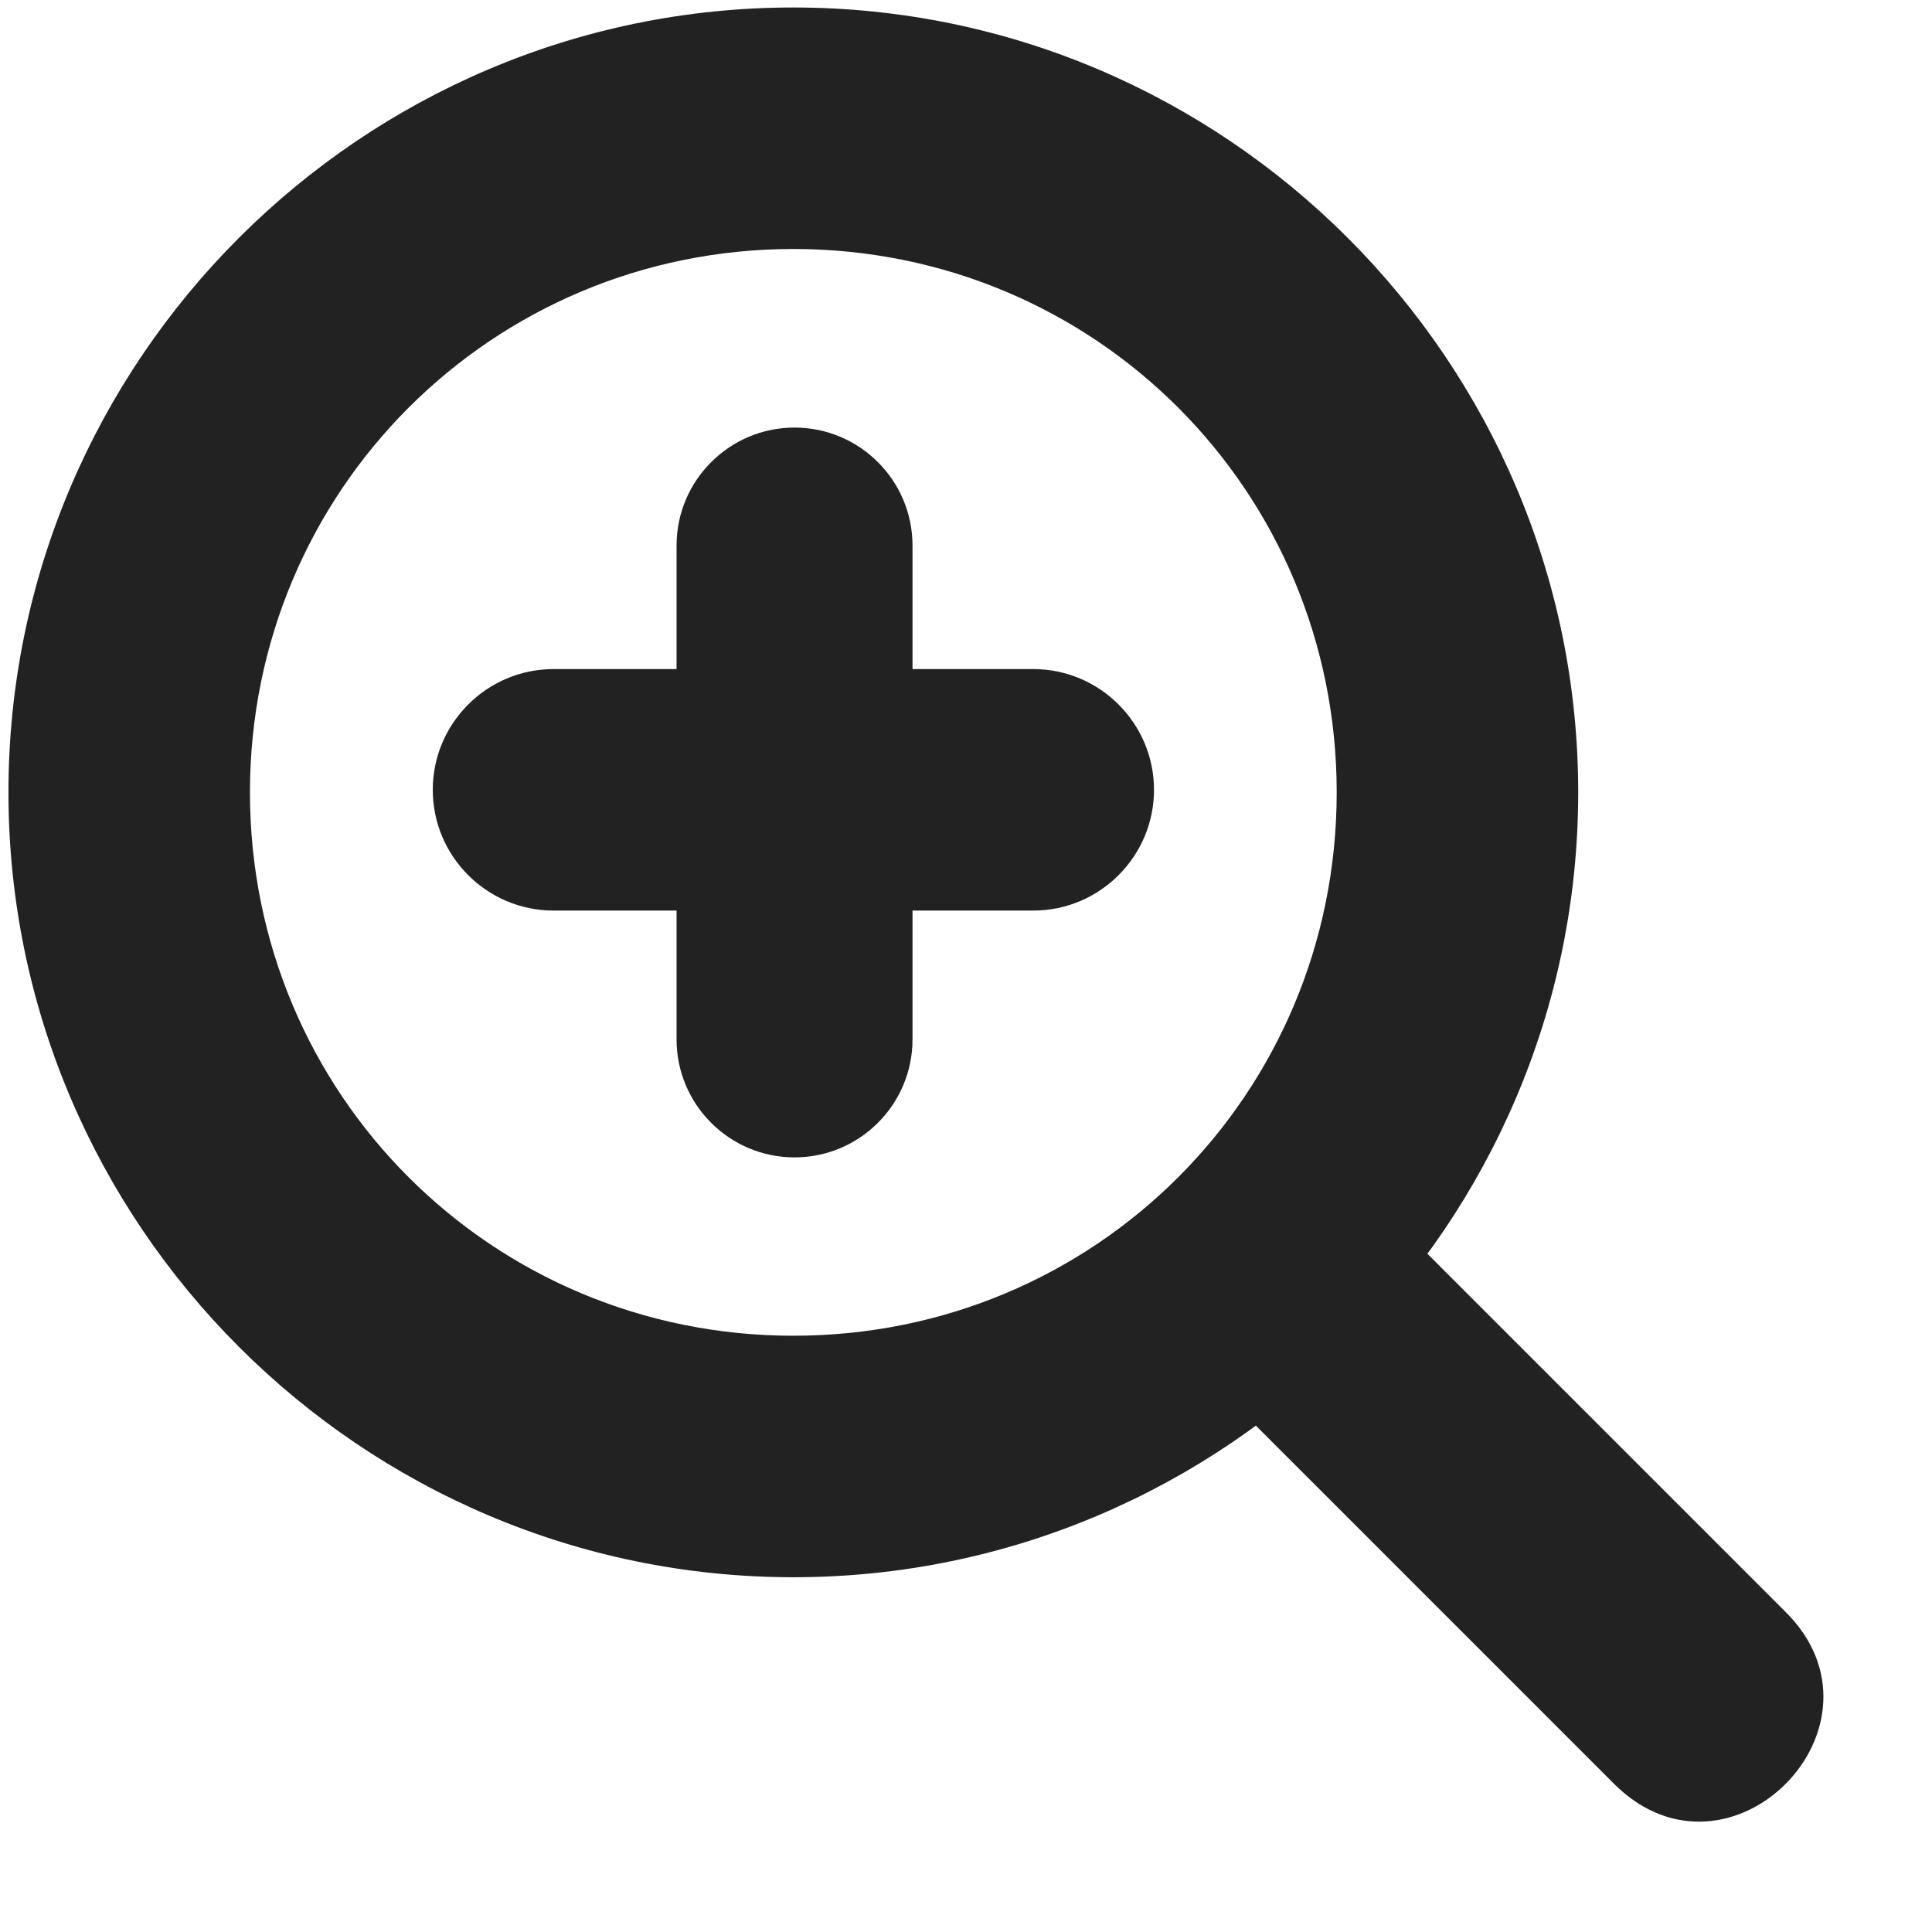
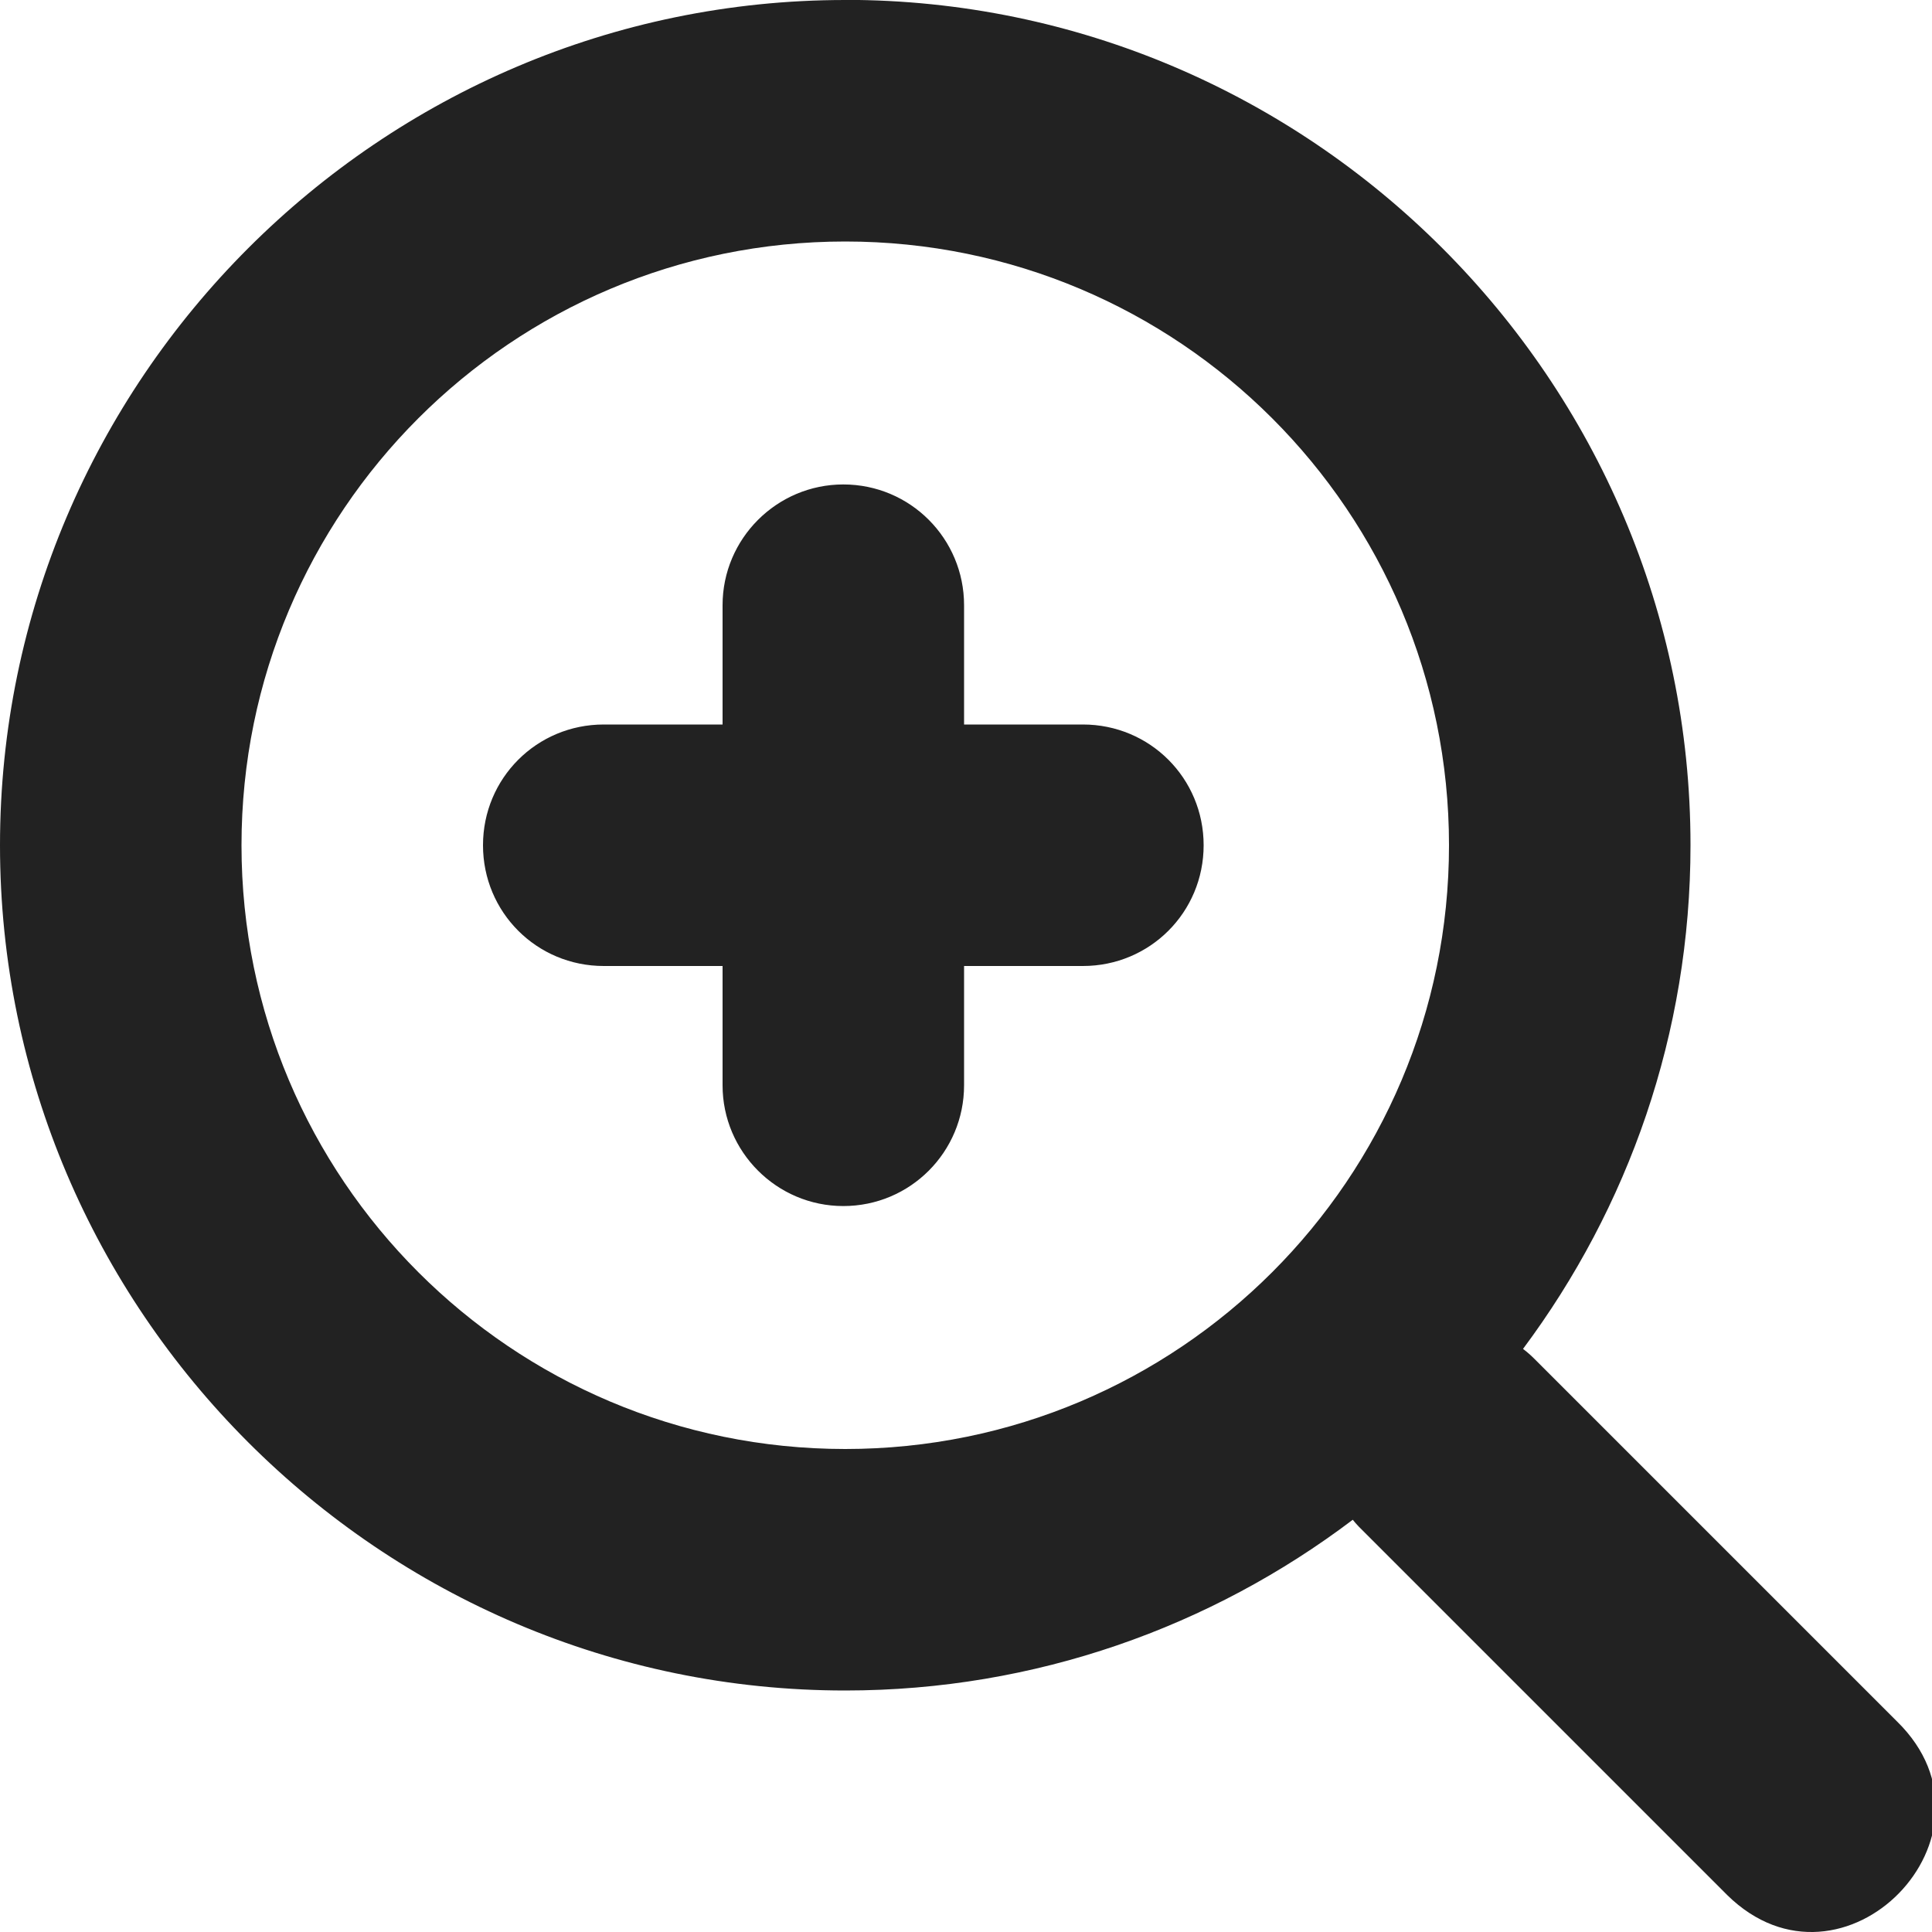
- <svg xmlns="http://www.w3.org/2000/svg" width="16px" height="16px" version="1.1" viewBox="0 0 16 16">
-   <path d="m10.875 10.062c-0.812 0.148-1.105 1.16-0.5 1.719l3 3c0.957 0.938 2.363-0.5 1.406-1.438l-3-3c-0.234-0.238-0.574-0.348-0.906-0.281z" fill="#222" />
-   <path d="m6.57 0.062c-3.578 0-6.5 2.922-6.5 6.5s2.922 6.5 6.5 6.5c3.578 0 6.5-2.922 6.5-6.5s-2.922-6.5-6.5-6.5zm0 2c2.5 0 4.5 2.004 4.5 4.5 0 2.5-2 4.5-4.5 4.5-2.496 0-4.5-2-4.5-4.5 0-2.496 2.004-4.5 4.5-4.5z" fill="#222" />
-   <g transform="translate(-14.443 -19.459)" fill="#222">
-     <path d="m21.023 23c0.539 0 0.977 0.438 0.977 0.977v4.09c0 0.539-0.438 0.977-0.977 0.977-0.539 0-0.977-0.438-0.977-0.977v-4.09c0-0.539 0.438-0.977 0.977-0.977z" />
-     <path d="m19.027 25h3.973c0.551 0 1 0.449 1 1s-0.449 1-1 1h-3.973c-0.551 0-1-0.449-1-1s0.449-1 1-1z" />
-   </g>
+ <svg xmlns="http://www.w3.org/2000/svg" height="16px" viewBox="0 0 16 16" width="16px">
+   <path d="m 7 0 c -3.852 0 -7 3.148 -7 7 s 3.148 7 7 7 c 1.574 0 3.031 -0.527 4.203 -1.414 c 0.031 0.039 0.066 0.074 0.102 0.109 l 3 3 c 0.957 0.938 2.363 -0.5 1.406 -1.438 l -3 -3 c -0.031 -0.031 -0.062 -0.059 -0.098 -0.086 c 0.871 -1.168 1.387 -2.609 1.387 -4.172 c 0 -3.852 -3.148 -7 -7 -7 z m 0 2 c 2.762 0 5 2.238 5 5 s -2.238 5 -5 5 s -5 -2.238 -5 -5 s 2.238 -5 5 -5 z m -0.016 2.012 c -0.551 0 -1 0.449 -1 1 v 0.988 h -0.984 c -0.555 0 -1 0.445 -1 1 s 0.445 1 1 1 h 0.984 v 0.988 c 0 0.551 0.449 1 1 1 c 0.555 0 1 -0.449 1 -1 v -0.988 h 0.984 c 0.555 0 1 -0.445 1 -1 s -0.445 -1 -1 -1 h -0.984 v -0.988 c 0 -0.551 -0.445 -1 -1 -1 z m 0 0" fill="#222222" />
</svg>
